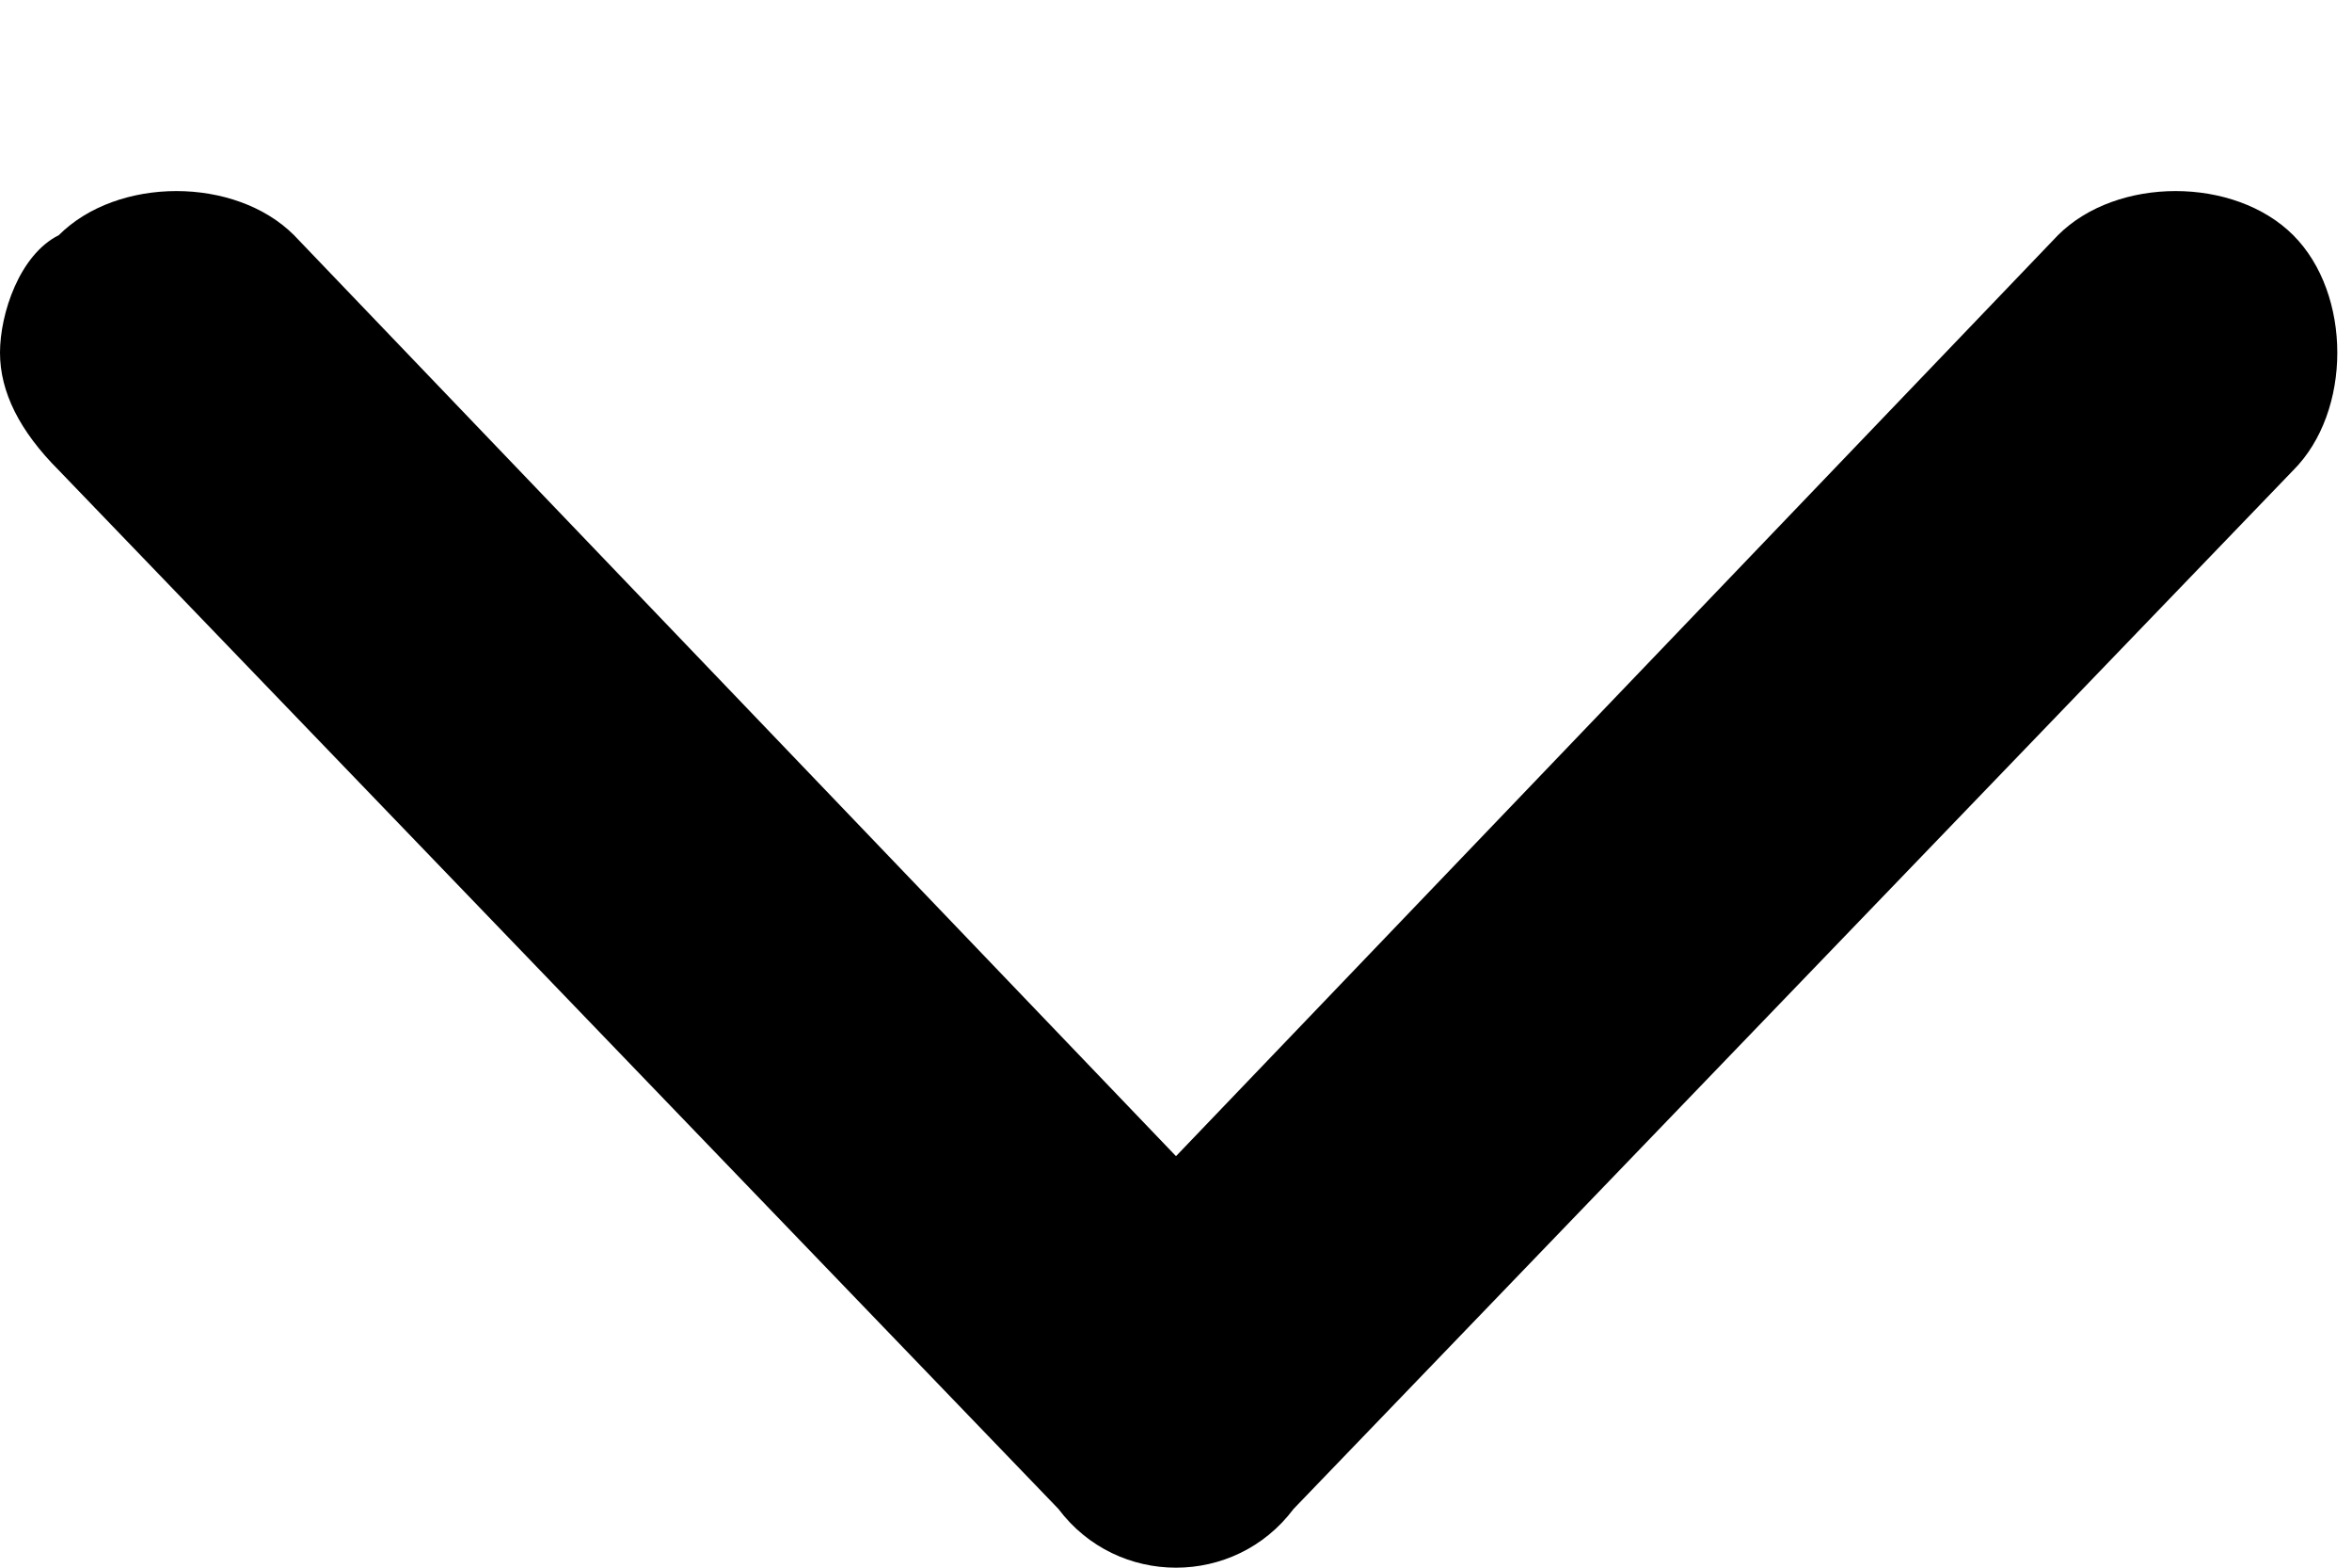
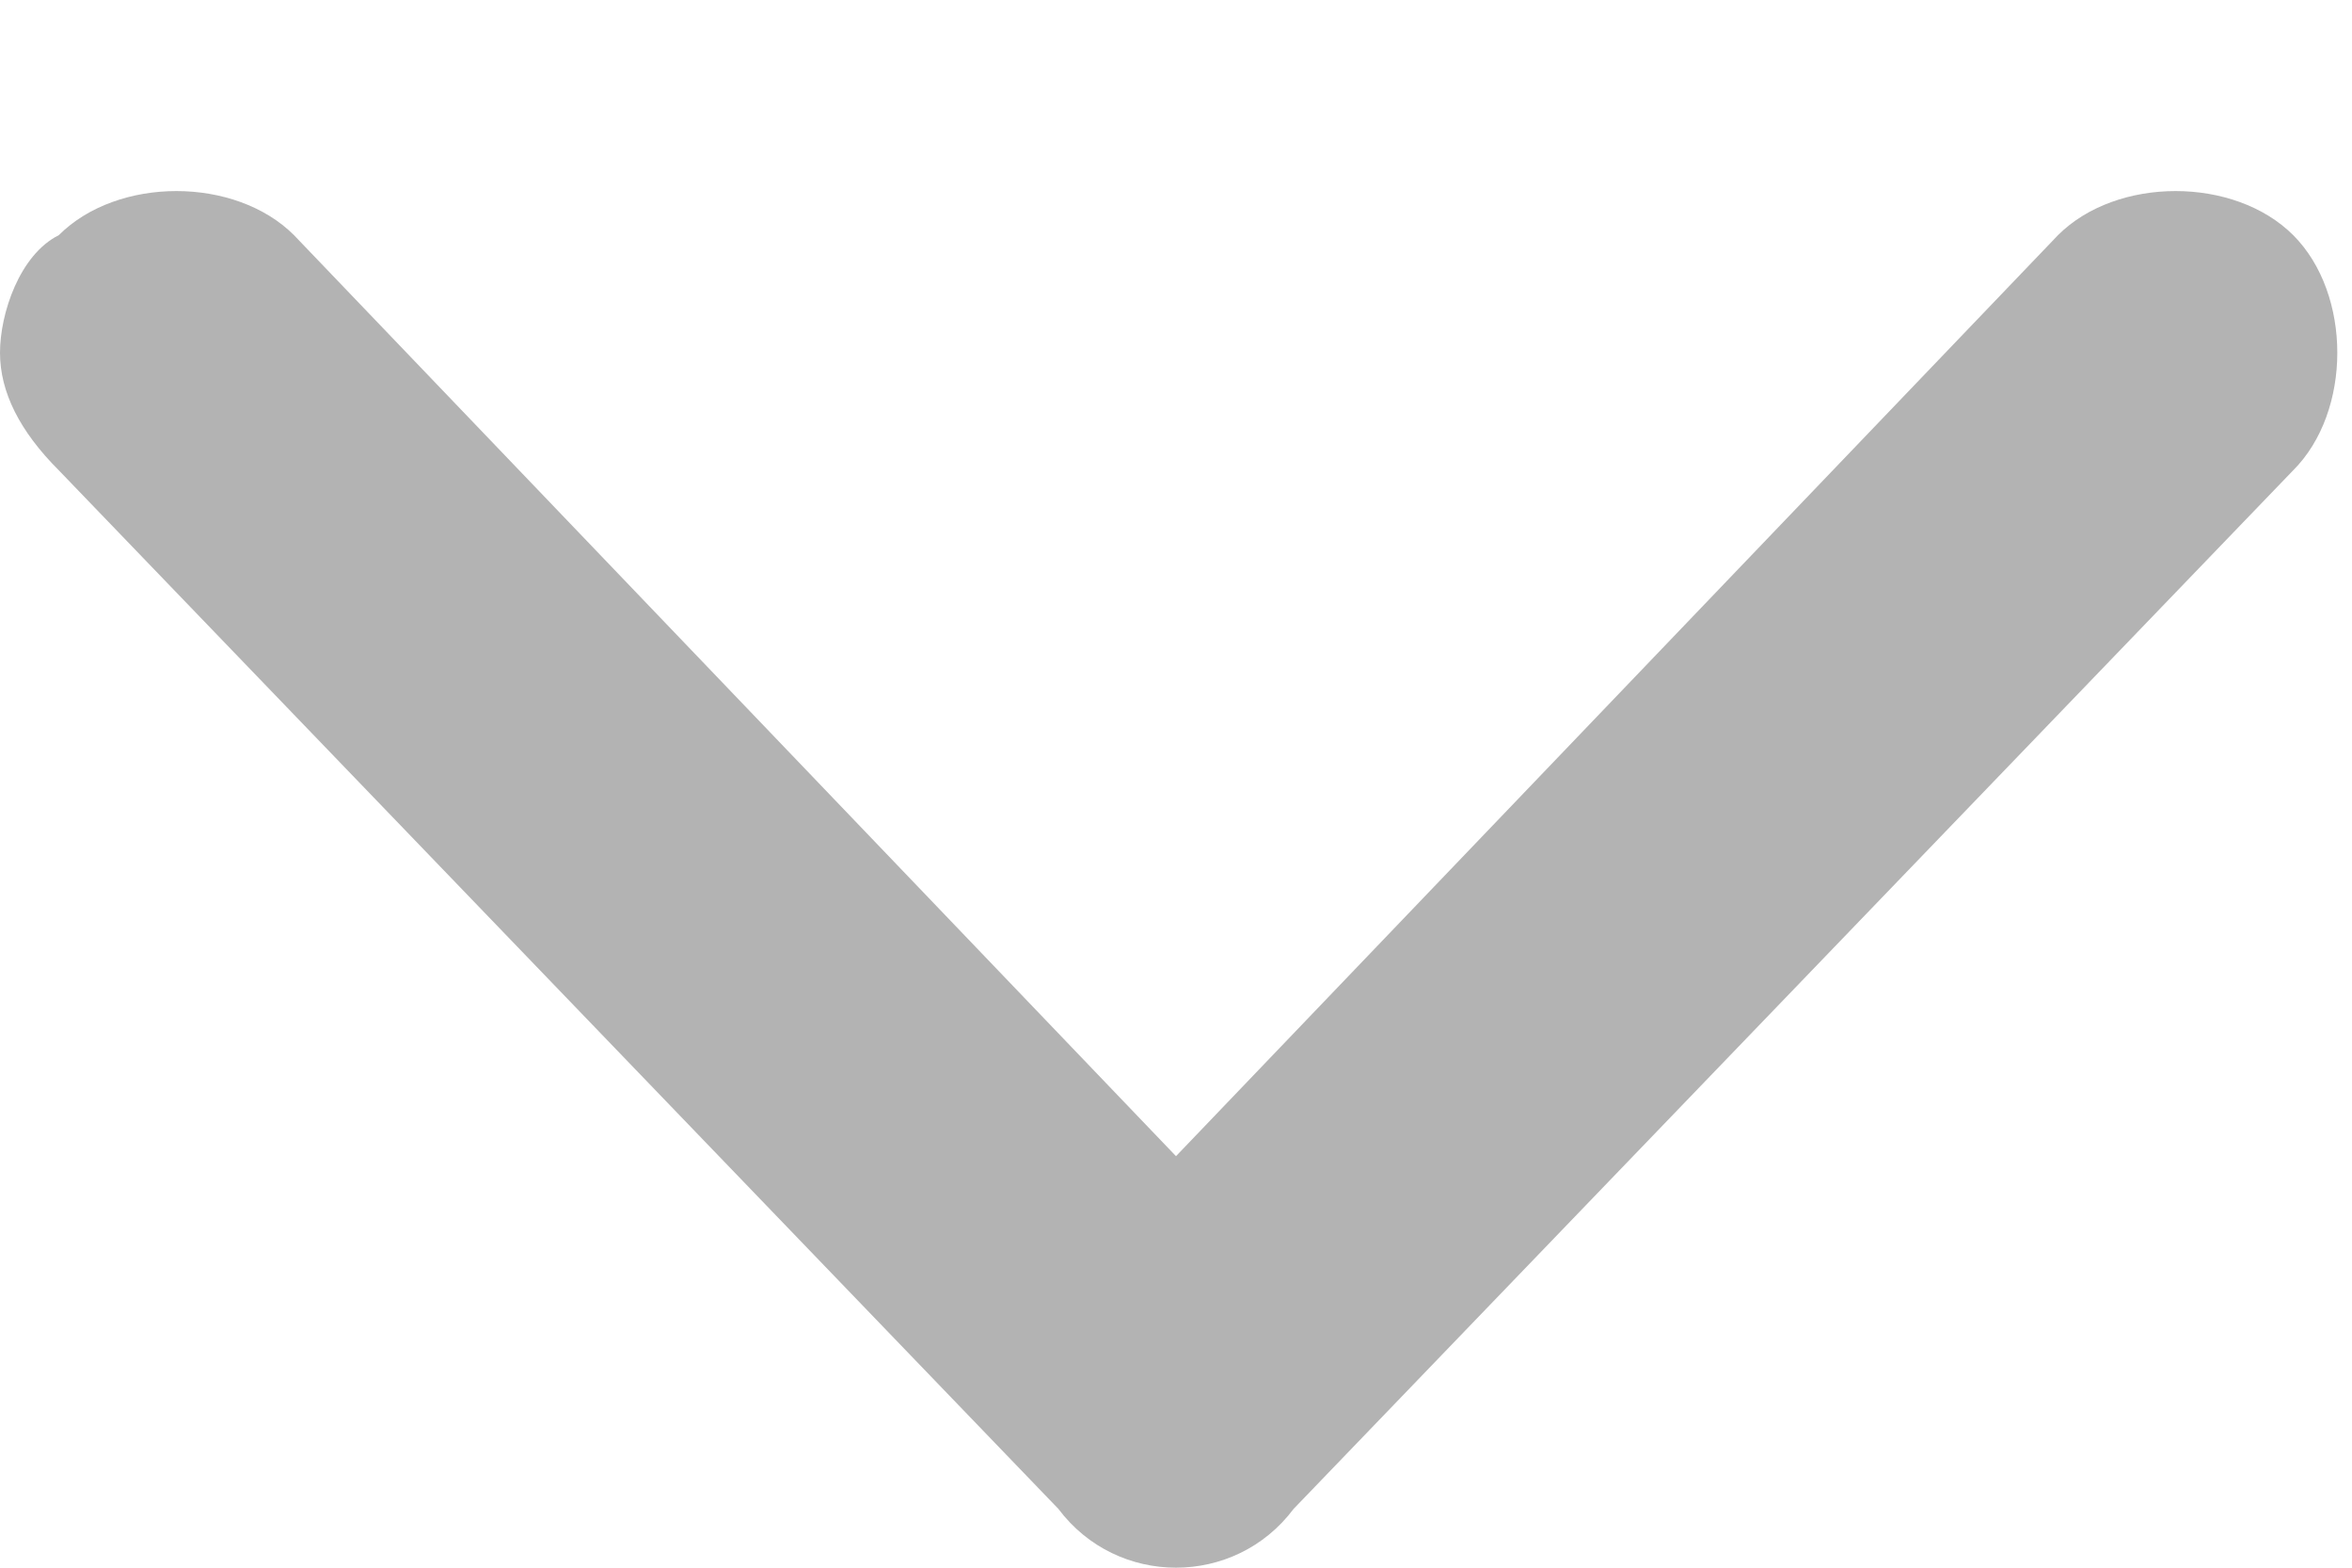
- <svg xmlns="http://www.w3.org/2000/svg" width="12" height="8" viewBox="0 0 12 8" fill="none">
-   <path d="m6.6 7.7 5.1-5.3c.3-.3.3-.9 0-1.2-.3-.3-.9-.3-1.2 0L6 5.9 1.5 1.2C1.2.9.6.9.3 1.2c-.2.1-.3.4-.3.6 0 .2.1.4.3.6l5.1 5.3c.3.4.9.4 1.2 0Z" fill="#000" />
+ <svg xmlns="http://www.w3.org/2000/svg" width="12" height="8" viewBox="0 0 12 8" fill="rgba(0,0,0,0.3)">
+   <path d="m6.6 7.7 5.1-5.3c.3-.3.3-.9 0-1.2-.3-.3-.9-.3-1.2 0L6 5.9 1.5 1.2C1.2.9.6.9.3 1.2c-.2.1-.3.4-.3.6 0 .2.1.4.3.6l5.1 5.3c.3.4.9.4 1.2 0Z" />
</svg>
